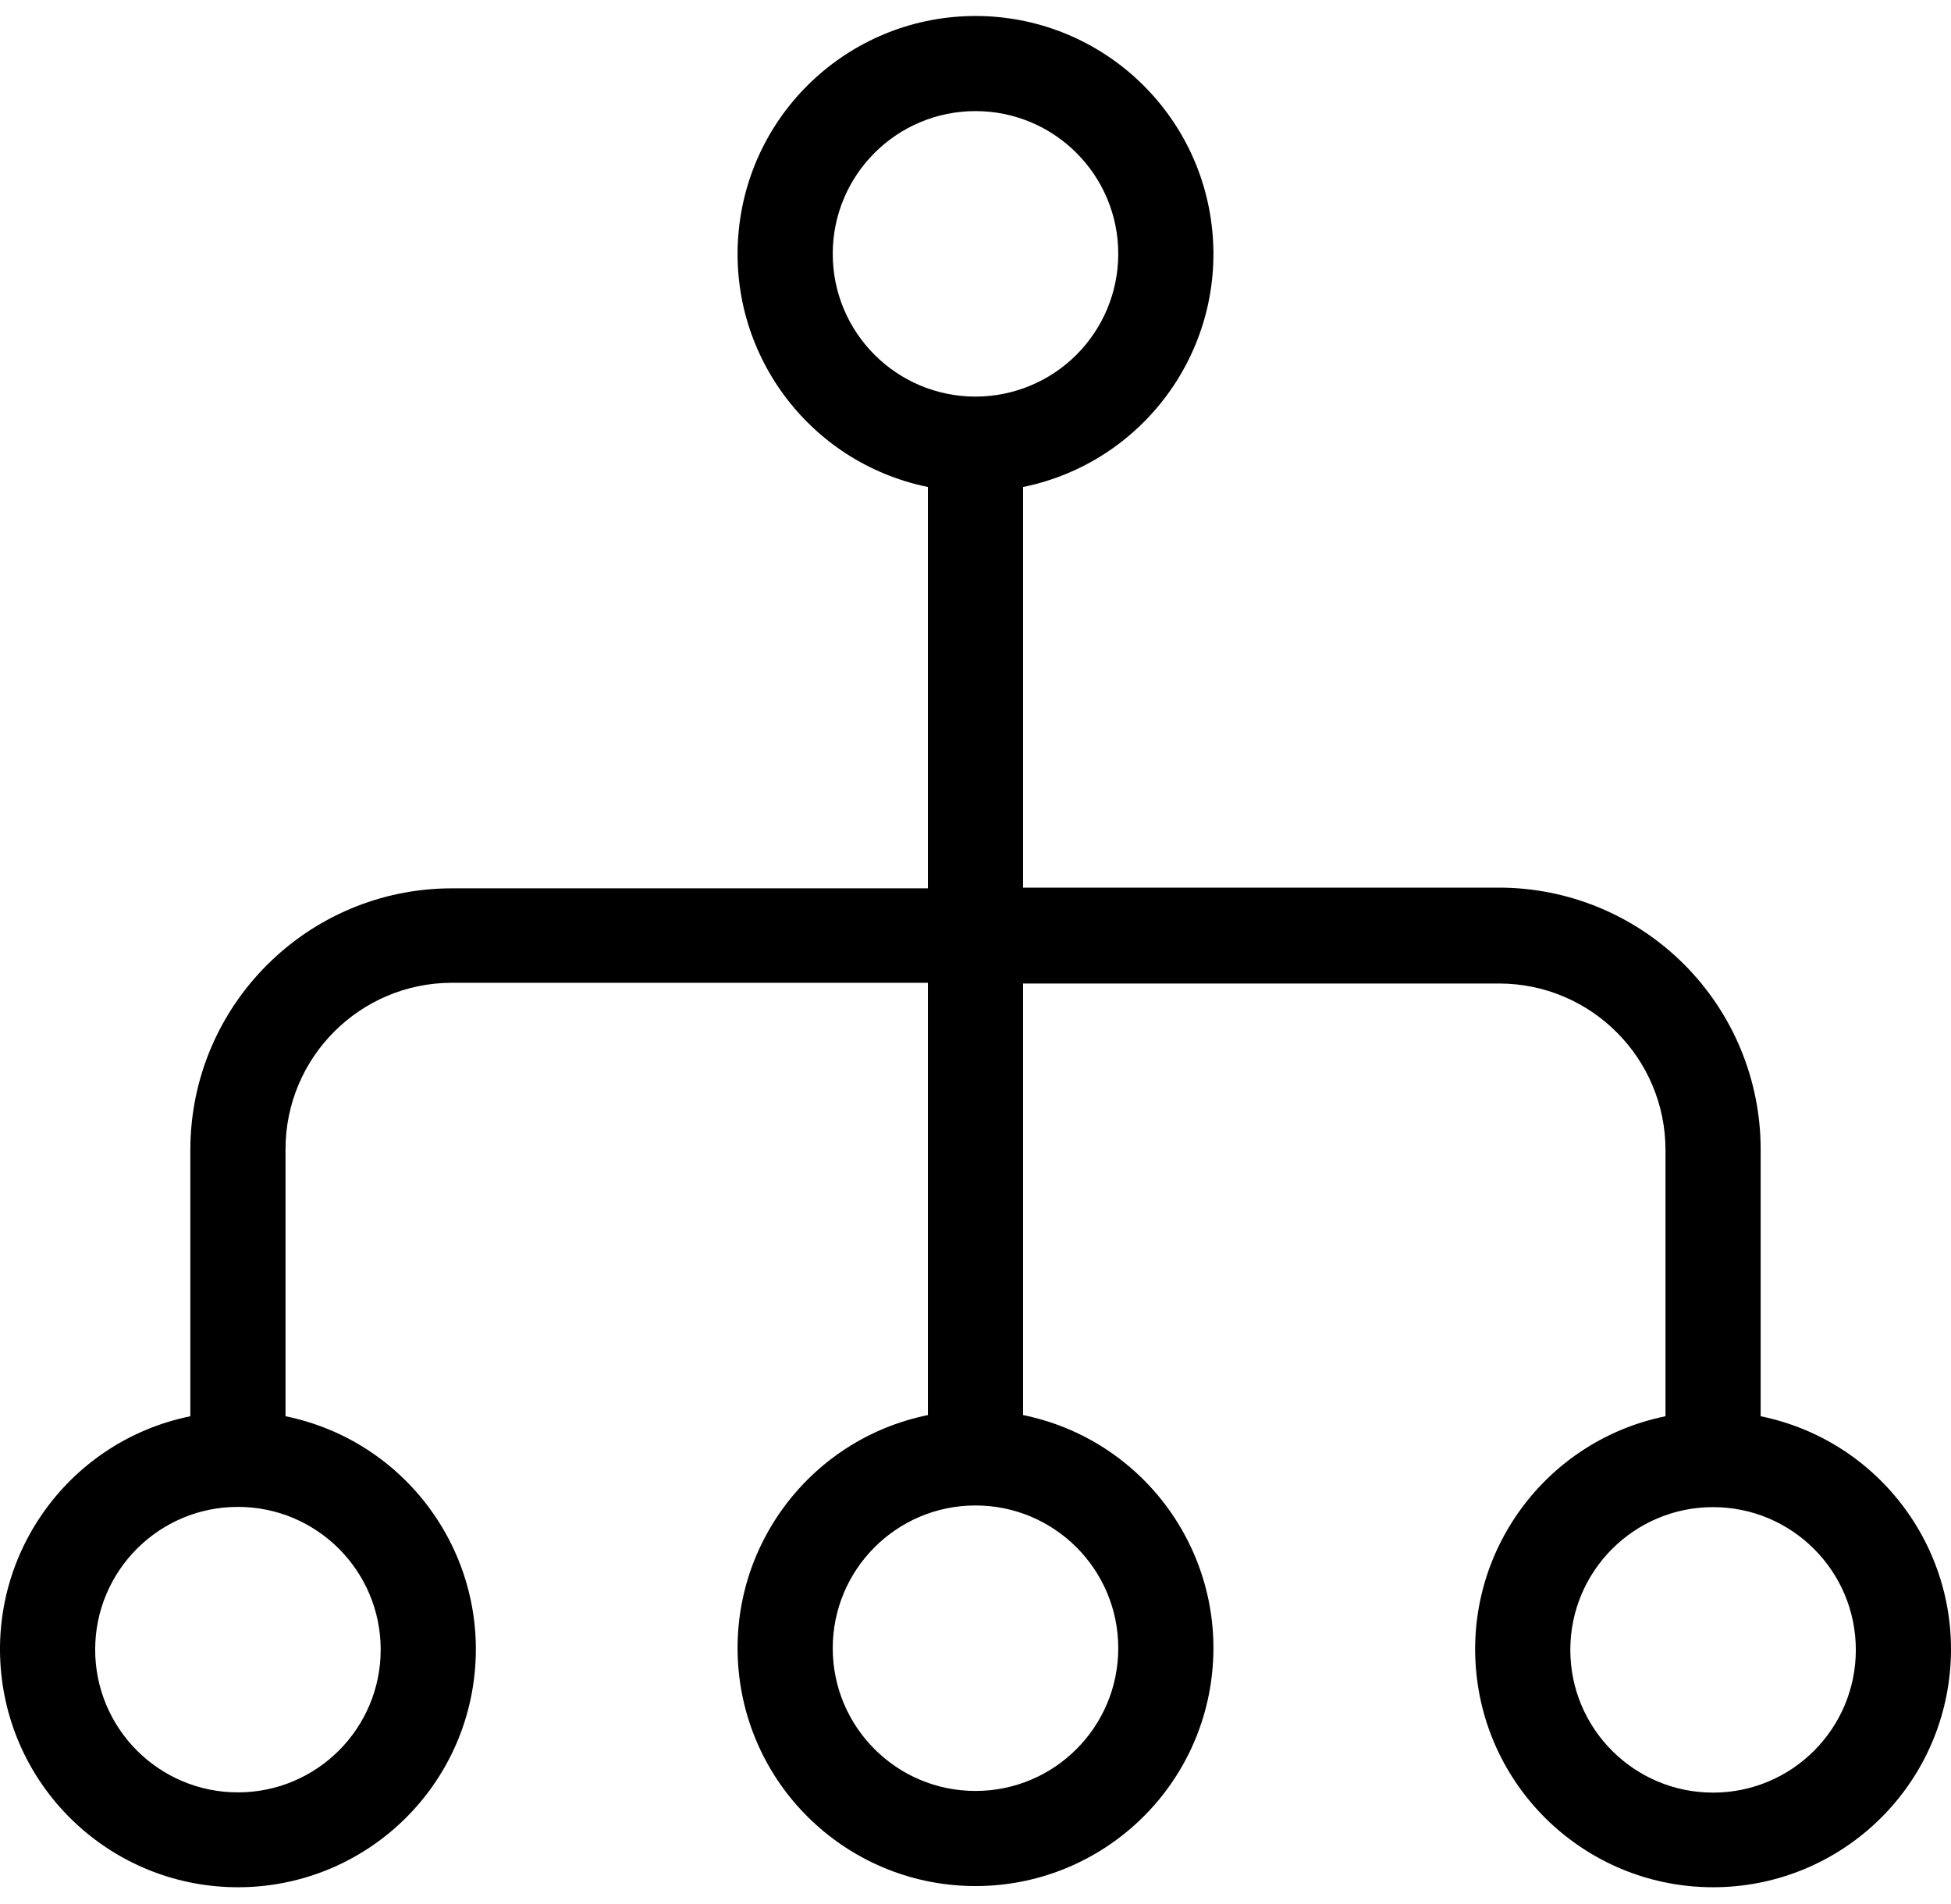
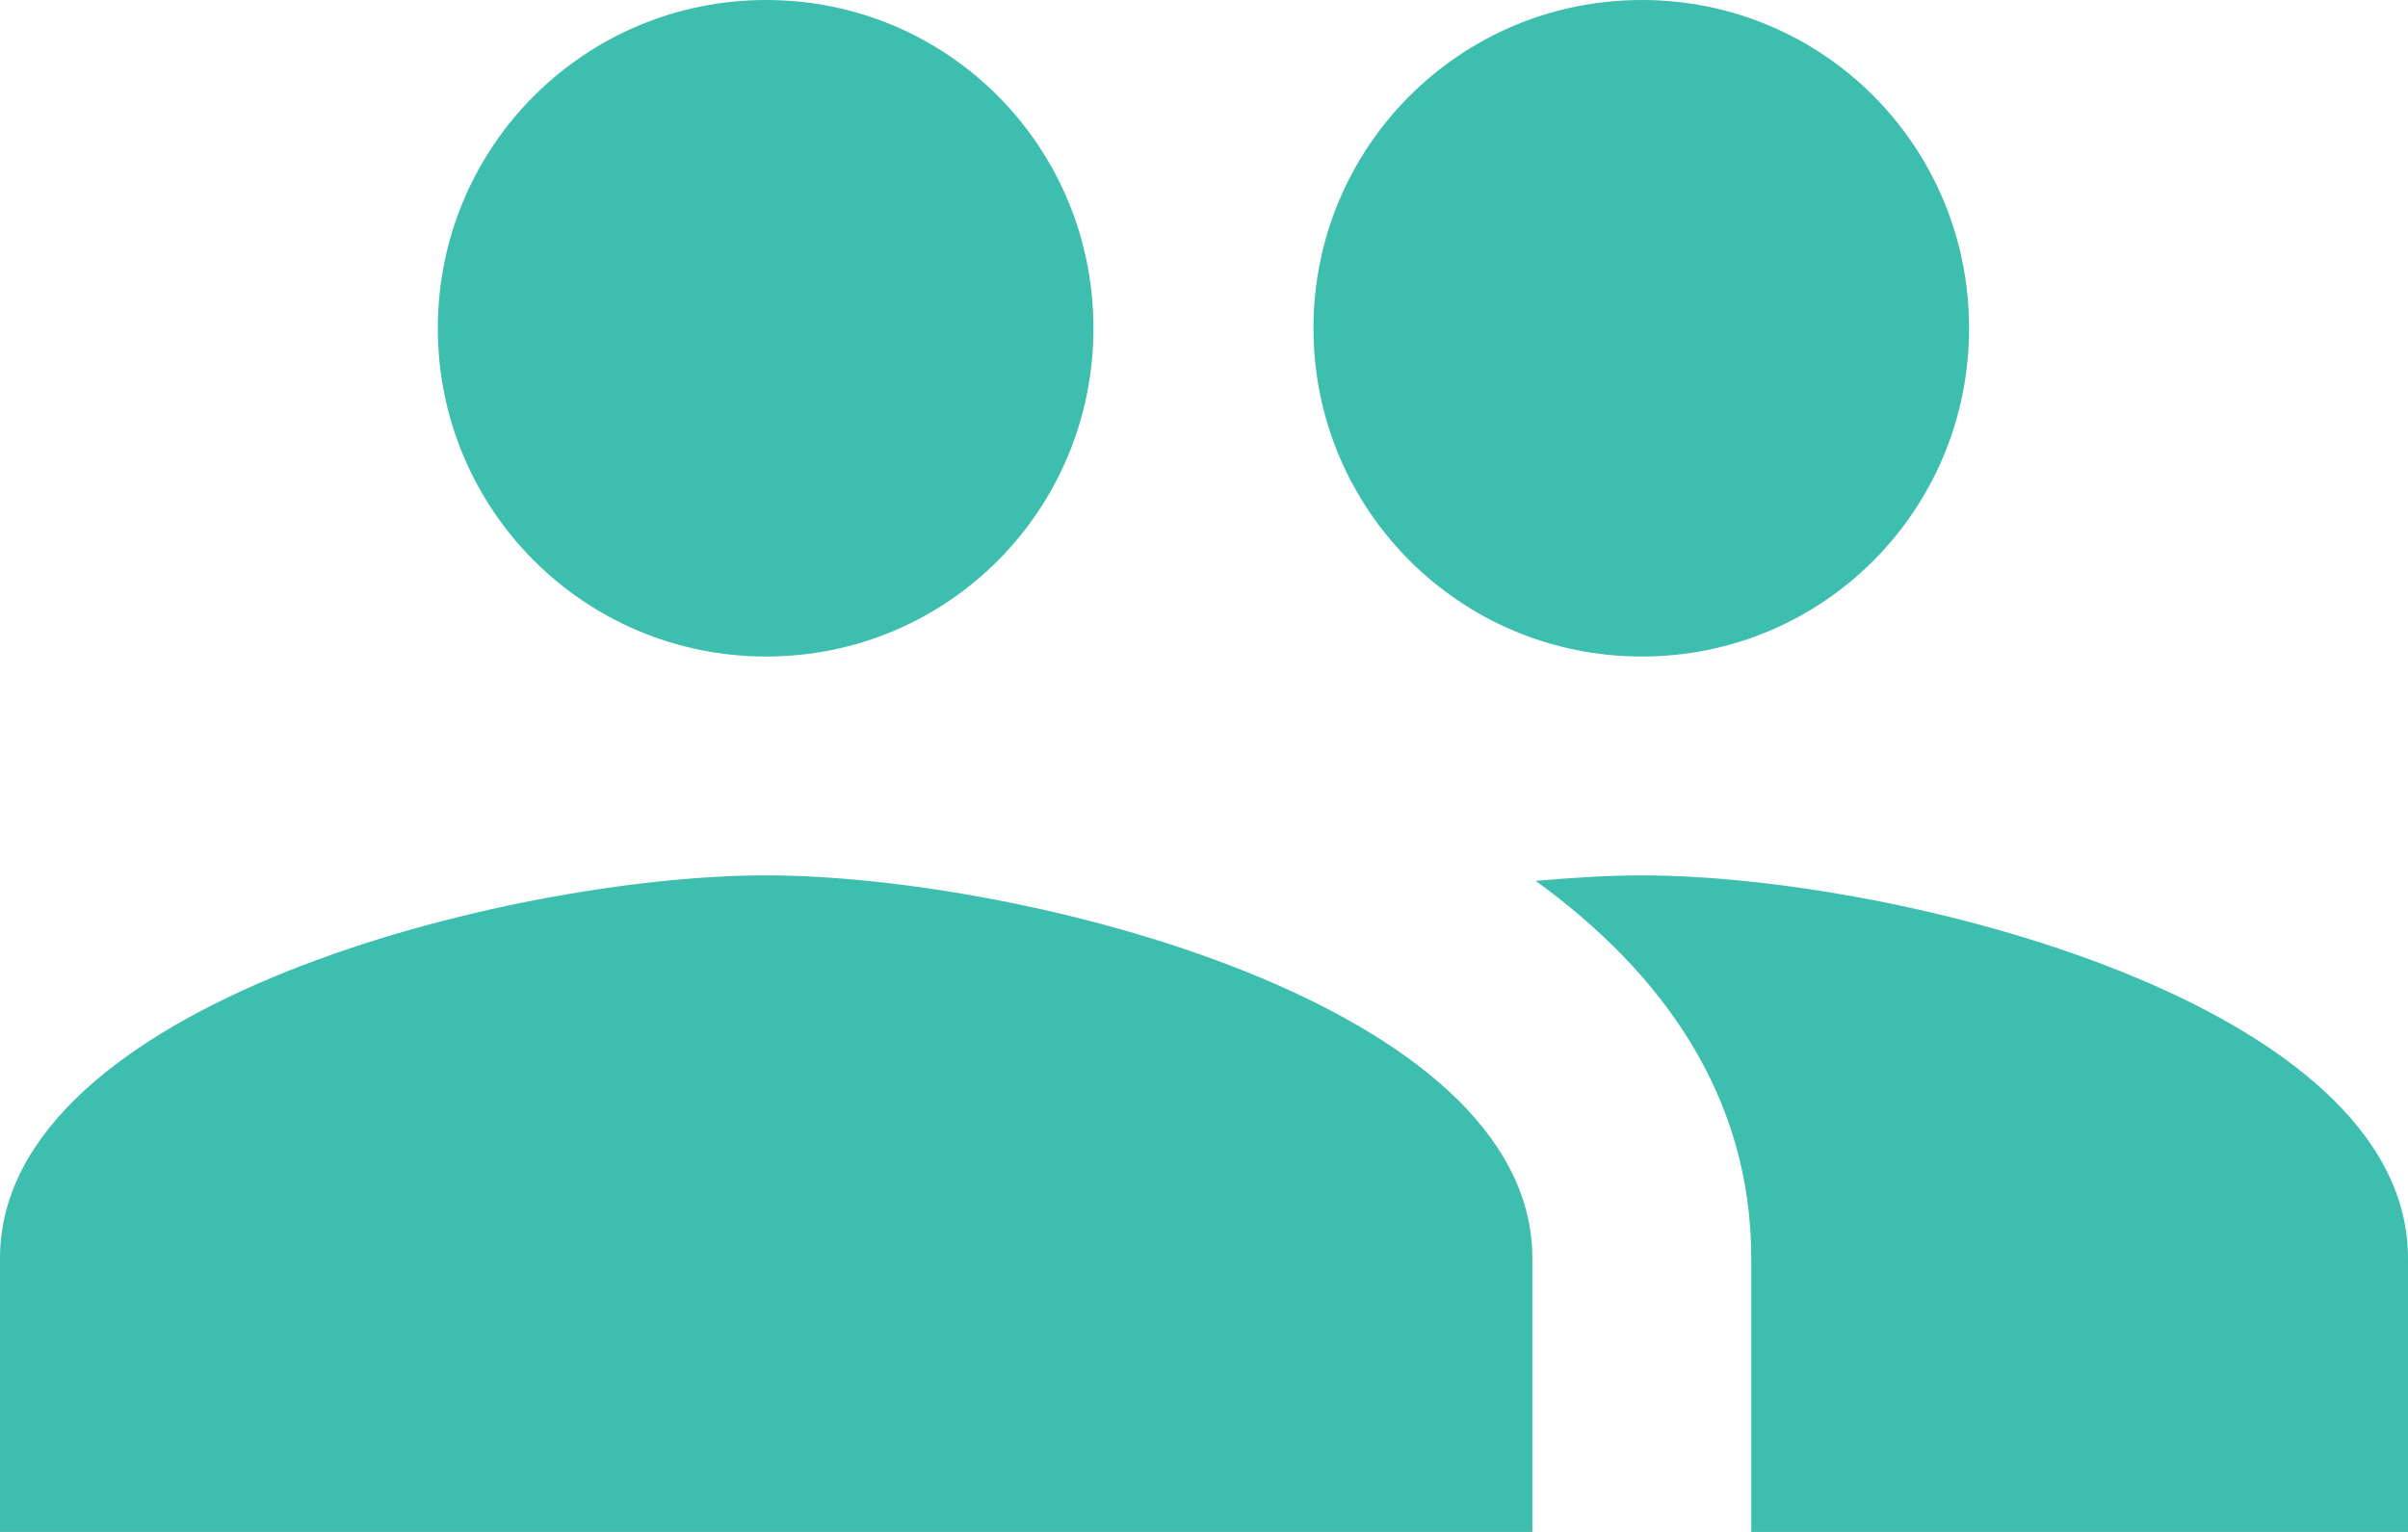
- <svg xmlns="http://www.w3.org/2000/svg" width="82px" height="80px" viewBox="0 0 82 80" version="1.1">
-   <g id="Page-1" stroke="none" stroke-width="1" fill="none" fill-rule="evenodd">
-     <g id="noun_leadership_789452" transform="translate(-1, 0)" fill="#000000" fill-rule="nonzero">
-       <path d="M75,59.53 L75,48.31 C75,45.393 73.841,42.595 71.778,40.532 C69.715,38.469 66.917,37.31 64,37.31 L44,37.31 L44,20.47 C49.03,19.443 52.465,14.775 51.949,9.667 C51.433,4.559 47.134,0.672 42,0.672 C36.866,0.672 32.567,4.559 32.051,9.667 C31.535,14.775 34.97,19.443 40,20.47 L40,37.34 L20,37.34 C13.925,37.34 9,42.265 9,48.34 L9,59.53 C3.97,60.557 0.535,65.225 1.051,70.333 C1.567,75.441 5.866,79.328 11,79.328 C16.134,79.328 20.433,75.441 20.949,70.333 C21.465,65.225 18.03,60.557 13,59.53 L13,48.31 C13,44.444 16.134,41.31 20,41.31 L40,41.31 L40,59.48 C34.97,60.507 31.535,65.175 32.051,70.283 C32.567,75.391 36.866,79.278 42,79.278 C47.134,79.278 51.433,75.391 51.949,70.283 C52.465,65.175 49.03,60.507 44,59.48 L44,41.34 L64,41.34 C67.866,41.34 71,44.474 71,48.34 L71,59.53 C65.97,60.557 62.535,65.225 63.051,70.333 C63.567,75.441 67.866,79.328 73,79.328 C78.134,79.328 82.433,75.441 82.949,70.333 C83.465,65.225 80.03,60.557 75,59.53 Z M17,69.34 C17,72.654 14.314,75.34 11,75.34 C7.686,75.34 5,72.654 5,69.34 C5,66.026 7.686,63.34 11,63.34 C14.314,63.34 17,66.026 17,69.34 L17,69.34 Z M48,69.28 C48,72.594 45.314,75.28 42,75.28 C38.686,75.28 36,72.594 36,69.28 C36,65.966 38.686,63.28 42,63.28 C45.314,63.28 48,65.966 48,69.28 L48,69.28 Z M42,16.67 C38.686,16.67 36,13.984 36,10.67 C36,7.356 38.686,4.67 42,4.67 C45.314,4.67 48,7.356 48,10.67 C48,12.261 47.368,13.787 46.243,14.913 C45.117,16.038 43.591,16.67 42,16.67 L42,16.67 Z M73,75.35 C69.686,75.35 67,72.664 67,69.35 C67,66.036 69.686,63.35 73,63.35 C76.314,63.35 79,66.036 79,69.35 C79,72.664 76.314,75.35 73,75.35 Z" id="Shape" />
-     </g>
-   </g>
+ <svg xmlns="http://www.w3.org/2000/svg" width="22" height="14" viewBox="0 0 22 14" fill="none">
+   <path d="M15 6C16.66 6 17.99 4.66 17.99 3C17.99 1.34 16.66 0 15 0C13.34 0 12 1.34 12 3C12 4.66 13.34 6 15 6ZM7 6C8.66 6 9.99 4.66 9.99 3C9.99 1.34 8.66 0 7 0C5.34 0 4 1.34 4 3C4 4.66 5.34 6 7 6ZM7 8C4.67 8 0 9.17 0 11.5V14H14V11.5C14 9.17 9.33 8 7 8ZM15 8C14.71 8 14.38 8.02 14.03 8.05C15.19 8.89 16 10.02 16 11.5V14H22V11.5C22 9.17 17.33 8 15 8Z" fill="#3DBEAF" />
</svg>
